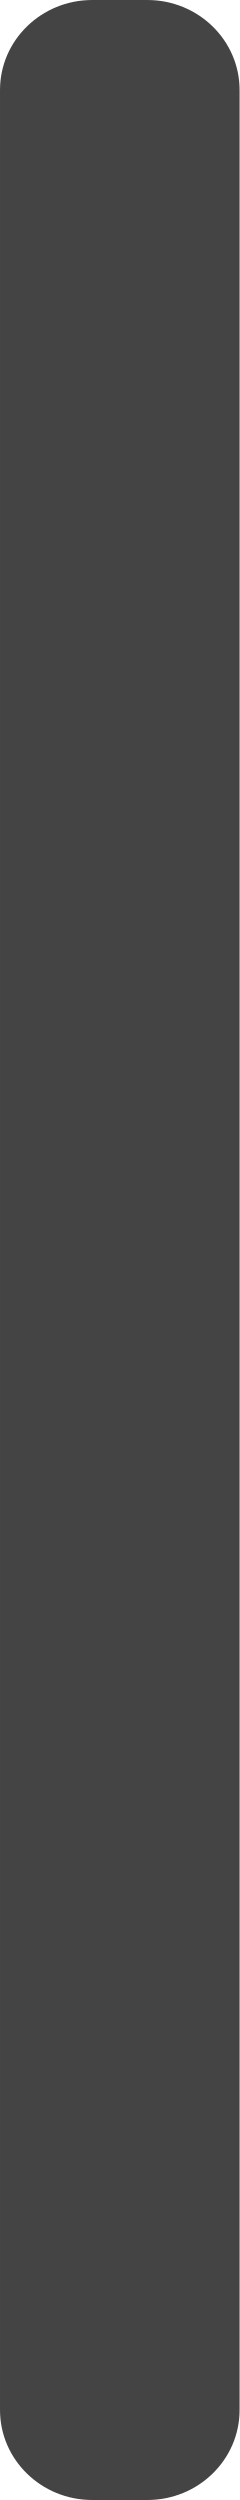
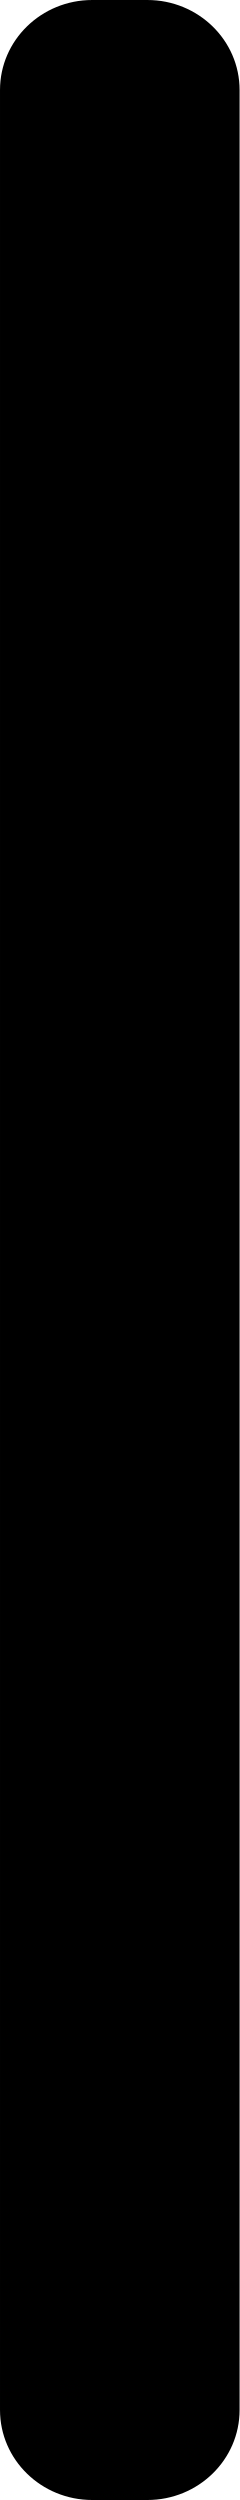
<svg xmlns="http://www.w3.org/2000/svg" width="2.3mm" height="24mm" viewBox="0 0 2.3 24" version="1.1" id="svg1579">
  <defs id="defs1573" />
  <g id="layer1" transform="translate(-157.0332,-94.86004)">
    <g transform="matrix(0.2566177,0,0,-0.2566177,-287.893,711.0109)" id="g1558">
-       <g transform="matrix(1.011826,0,0,0.7435136,1737.261,2401.046)" id="g6763">
-         <path id="path6765" style="fill:#444444;fill-opacity:1;fill-rule:nonzero;stroke:none" d="M 0,0 H 2.036 C 3.92,0 5.447,-2.028 5.447,-4.529 v -116.729 c 0,-2.502 -1.527,-4.529 -3.411,-4.529 H 0 c -1.884,0 -3.411,2.027 -3.411,4.529 V -4.529 C -3.411,-2.028 -1.884,0 0,0" />
+       <g transform="matrix(1.011826,0,0,0.7435136,1737.261,2401.046)" id="g6763" style="fill:#000000">
+         <path id="path6765" style="fill:#000000;fill-opacity:1;fill-rule:nonzero;stroke:none" d="M 0,0 H 2.036 C 3.92,0 5.447,-2.028 5.447,-4.529 v -116.729 c 0,-2.502 -1.527,-4.529 -3.411,-4.529 H 0 c -1.884,0 -3.411,2.027 -3.411,4.529 V -4.529 C -3.411,-2.028 -1.884,0 0,0" />
      </g>
    </g>
  </g>
</svg>
